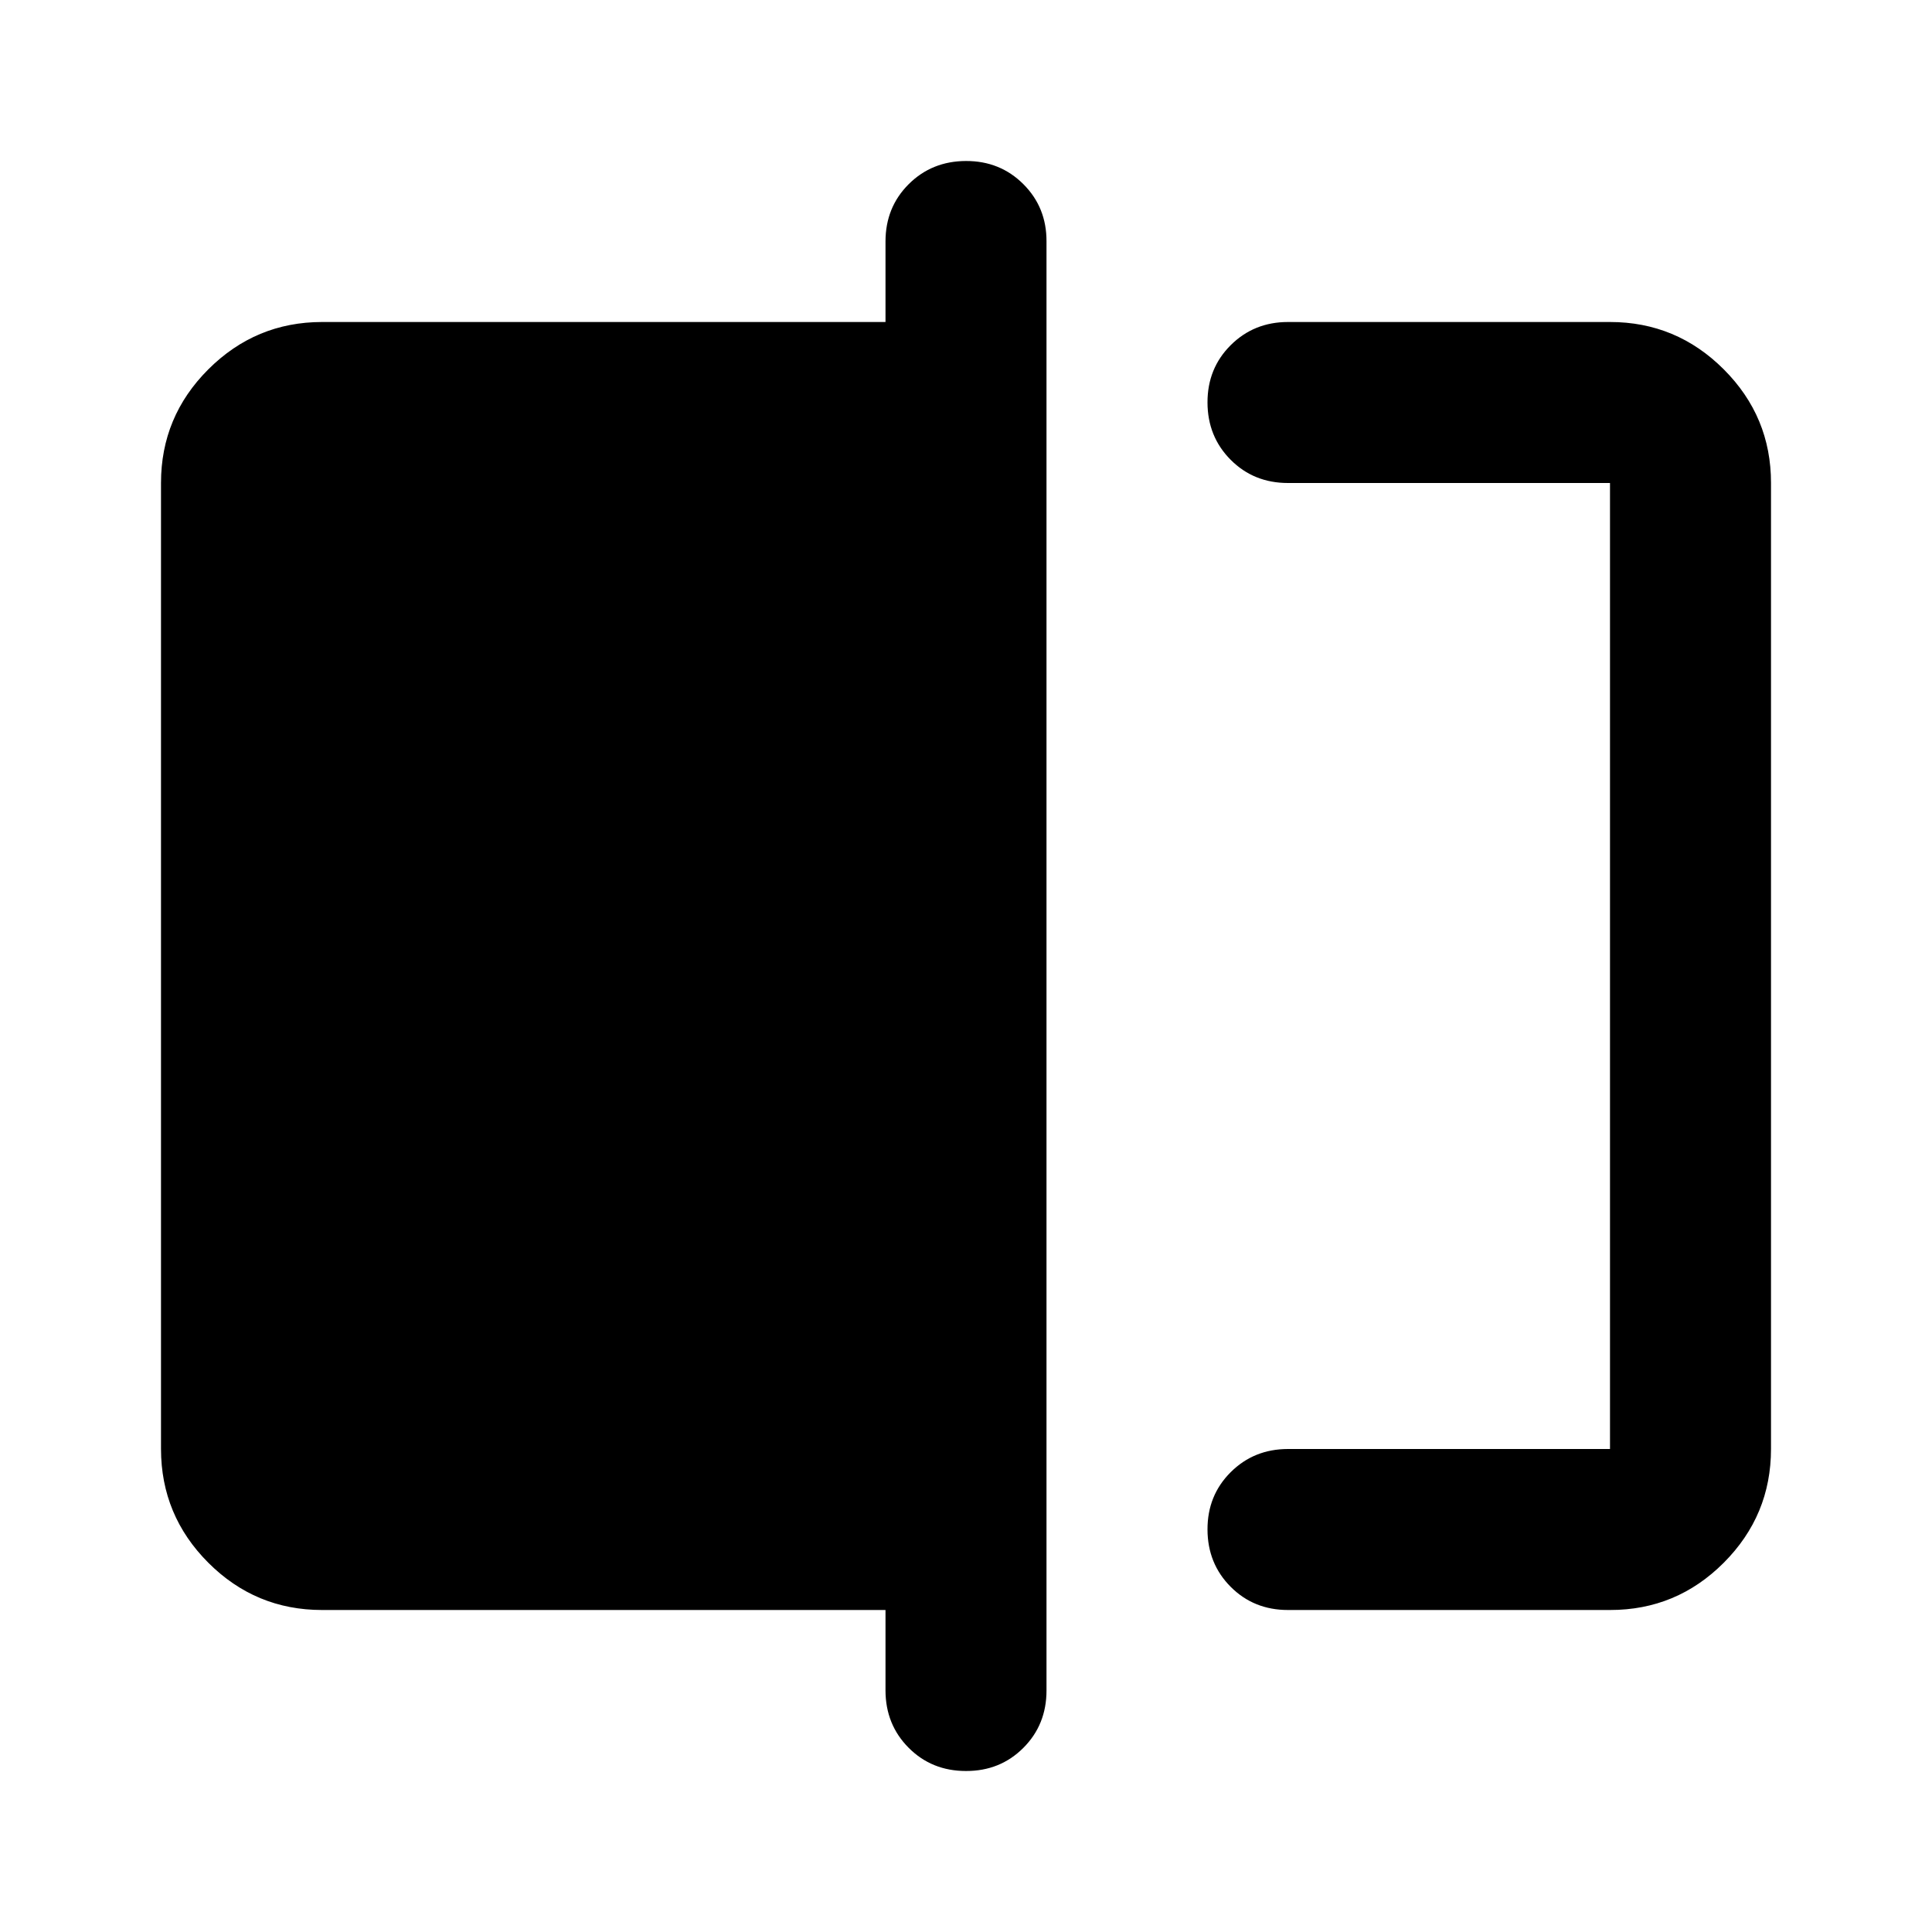
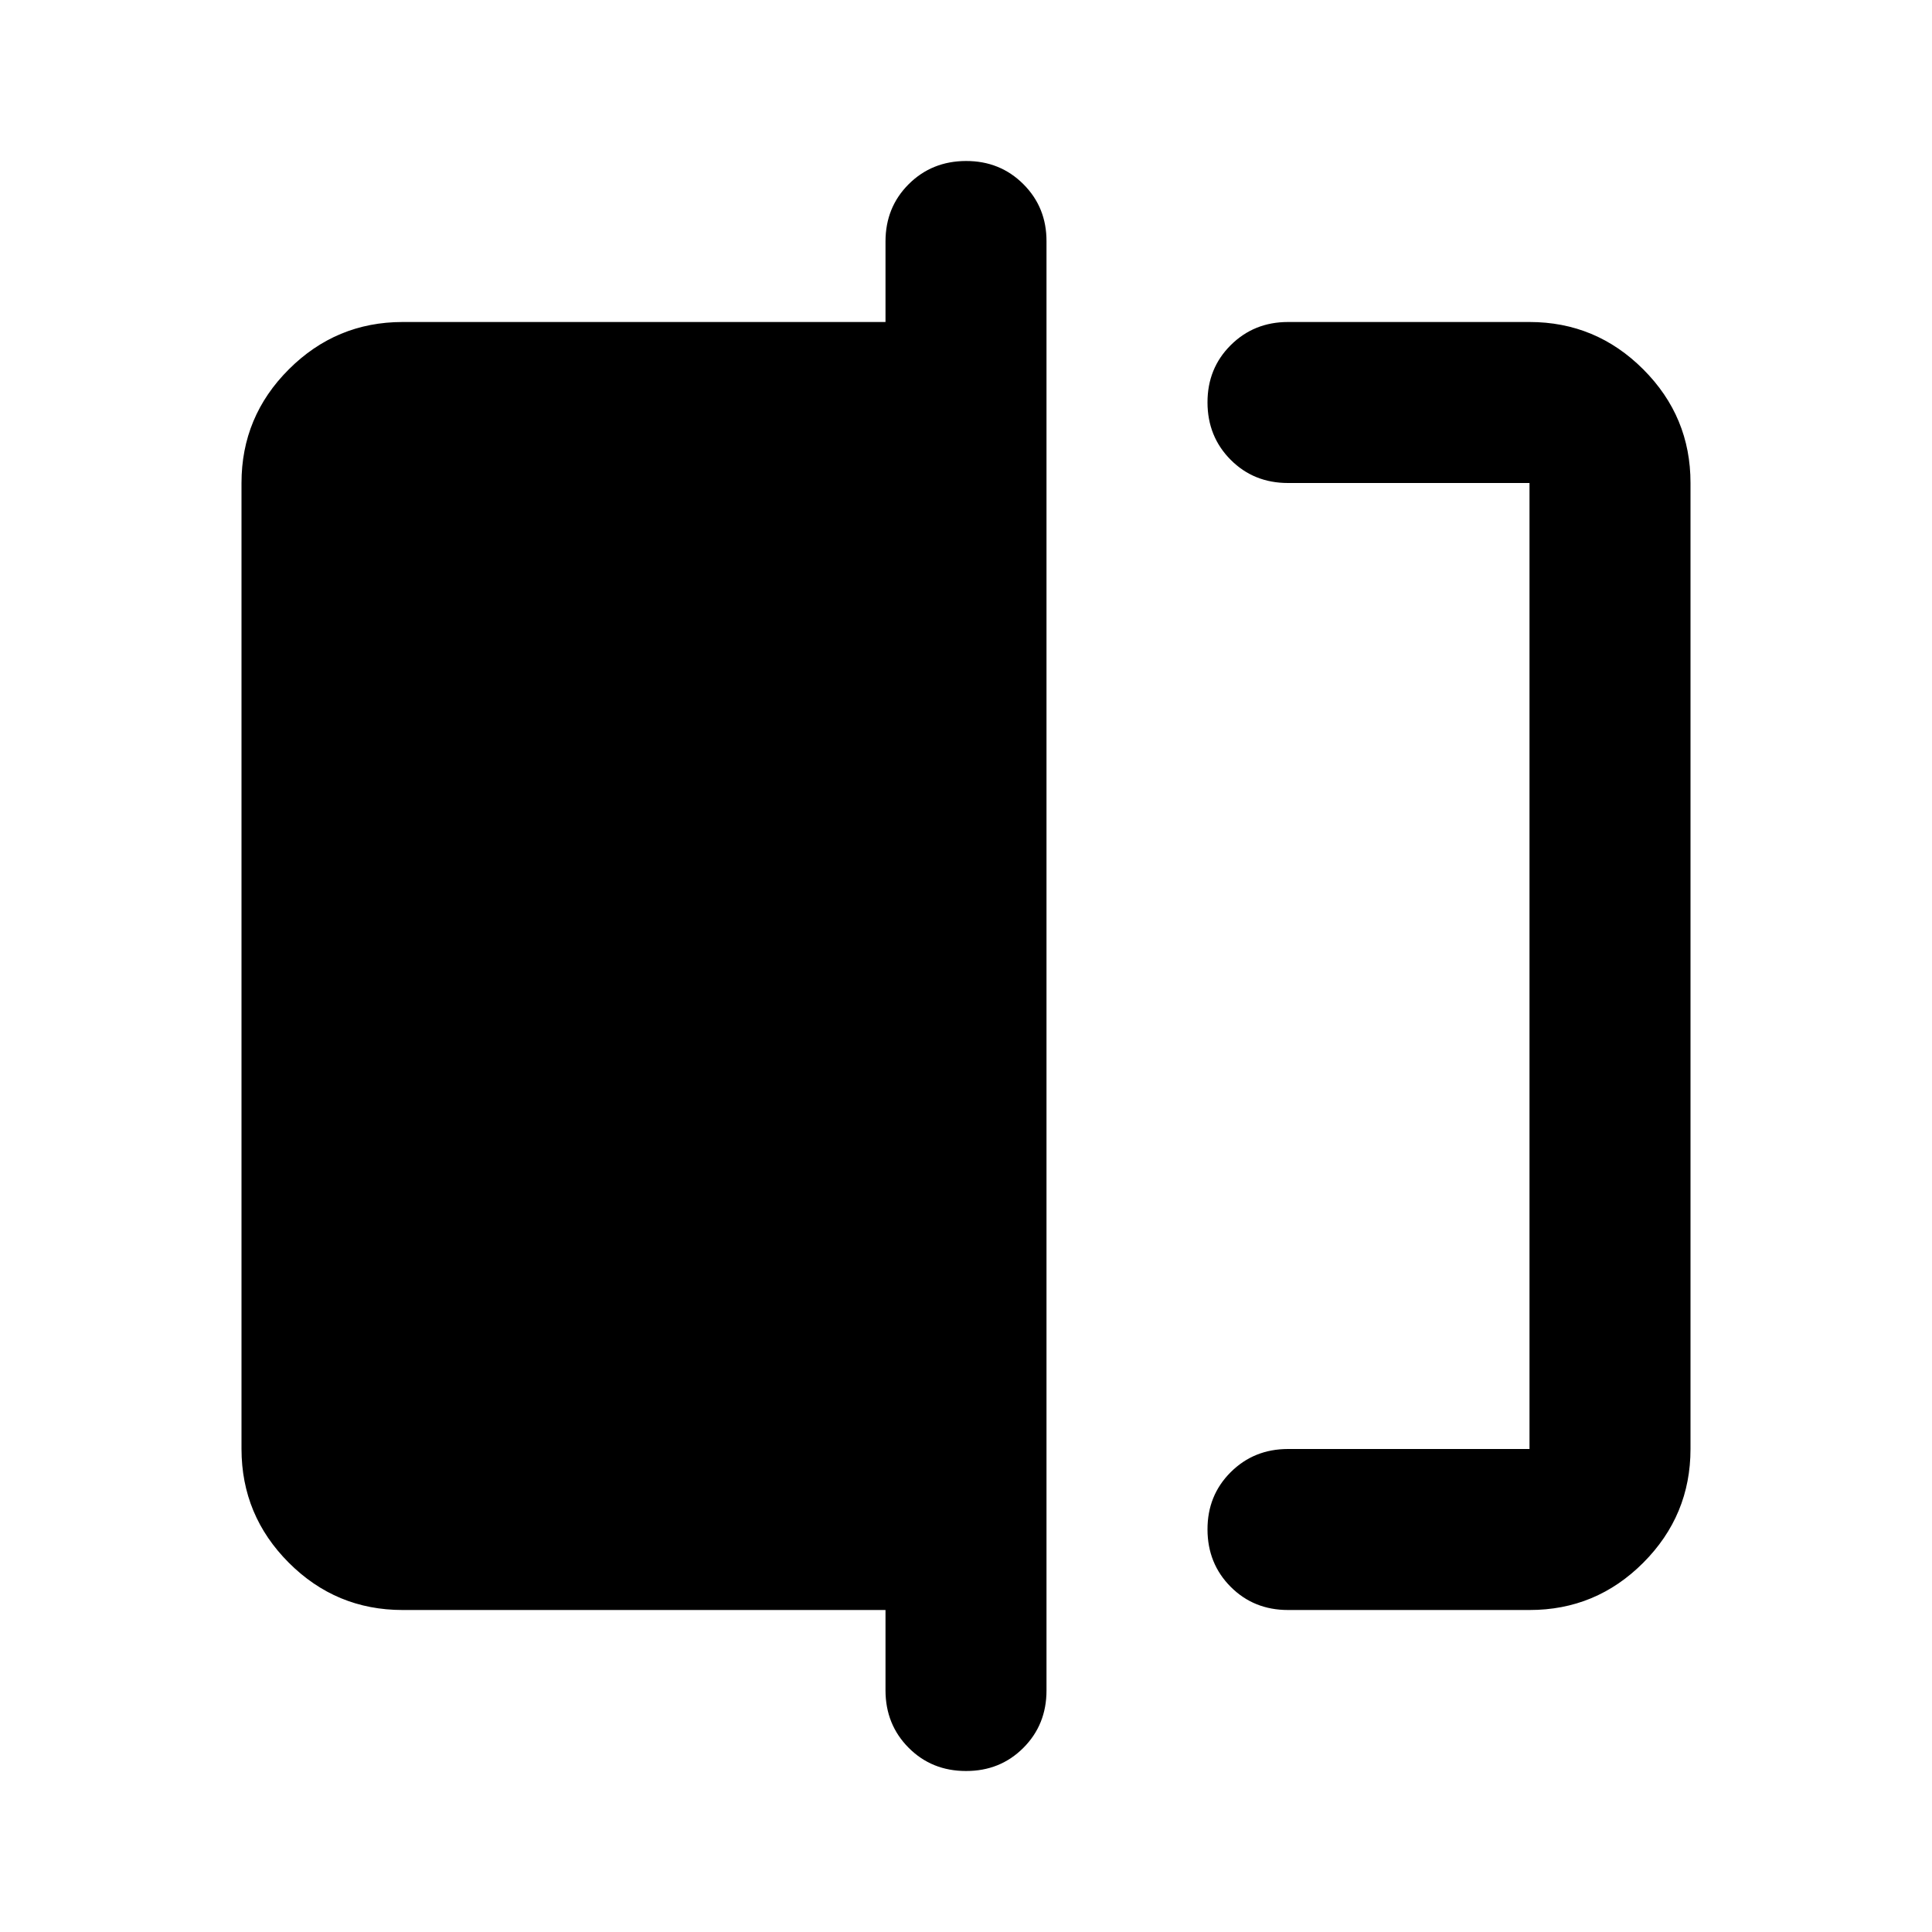
<svg xmlns="http://www.w3.org/2000/svg" viewBox="0 0 24 24" width="24" height="24">
-   <path fill="currentColor" d="M16 20q-.425 0-.712-.288T15 19t.288-.712T16 18h4V6h-4q-.425 0-.712-.288T15 5t.288-.712T16 4h4q.825 0 1.413.588T22 6v12q0 .825-.587 1.413T20 20zm-4 2q-.425 0-.712-.288T11 21v-1H4q-.825 0-1.412-.587T2 18V6q0-.825.588-1.412T4 4h7V3q0-.425.288-.712T12 2t.713.288T13 3v18q0 .425-.288.713T12 22m8-16v12z" />
+   <path fill="currentColor" d="M16 20q-.425 0-.712-.288T15 19t.288-.712T16 18h3V6h-3q-.425 0-.712-.288T15 5t.288-.712T16 4h3q.825 0 1.413.588T21 6v12q0 .825-.587 1.413T19 20zm-4 2q-.425 0-.712-.288T11 21v-1H5q-.825 0-1.412-.587T3 18V6q0-.825.588-1.412T5 4h6V3q0-.425.288-.712T12 2t.713.288T13 3v18q0 .425-.288.713T12 22m7-16v12z" />
</svg>
